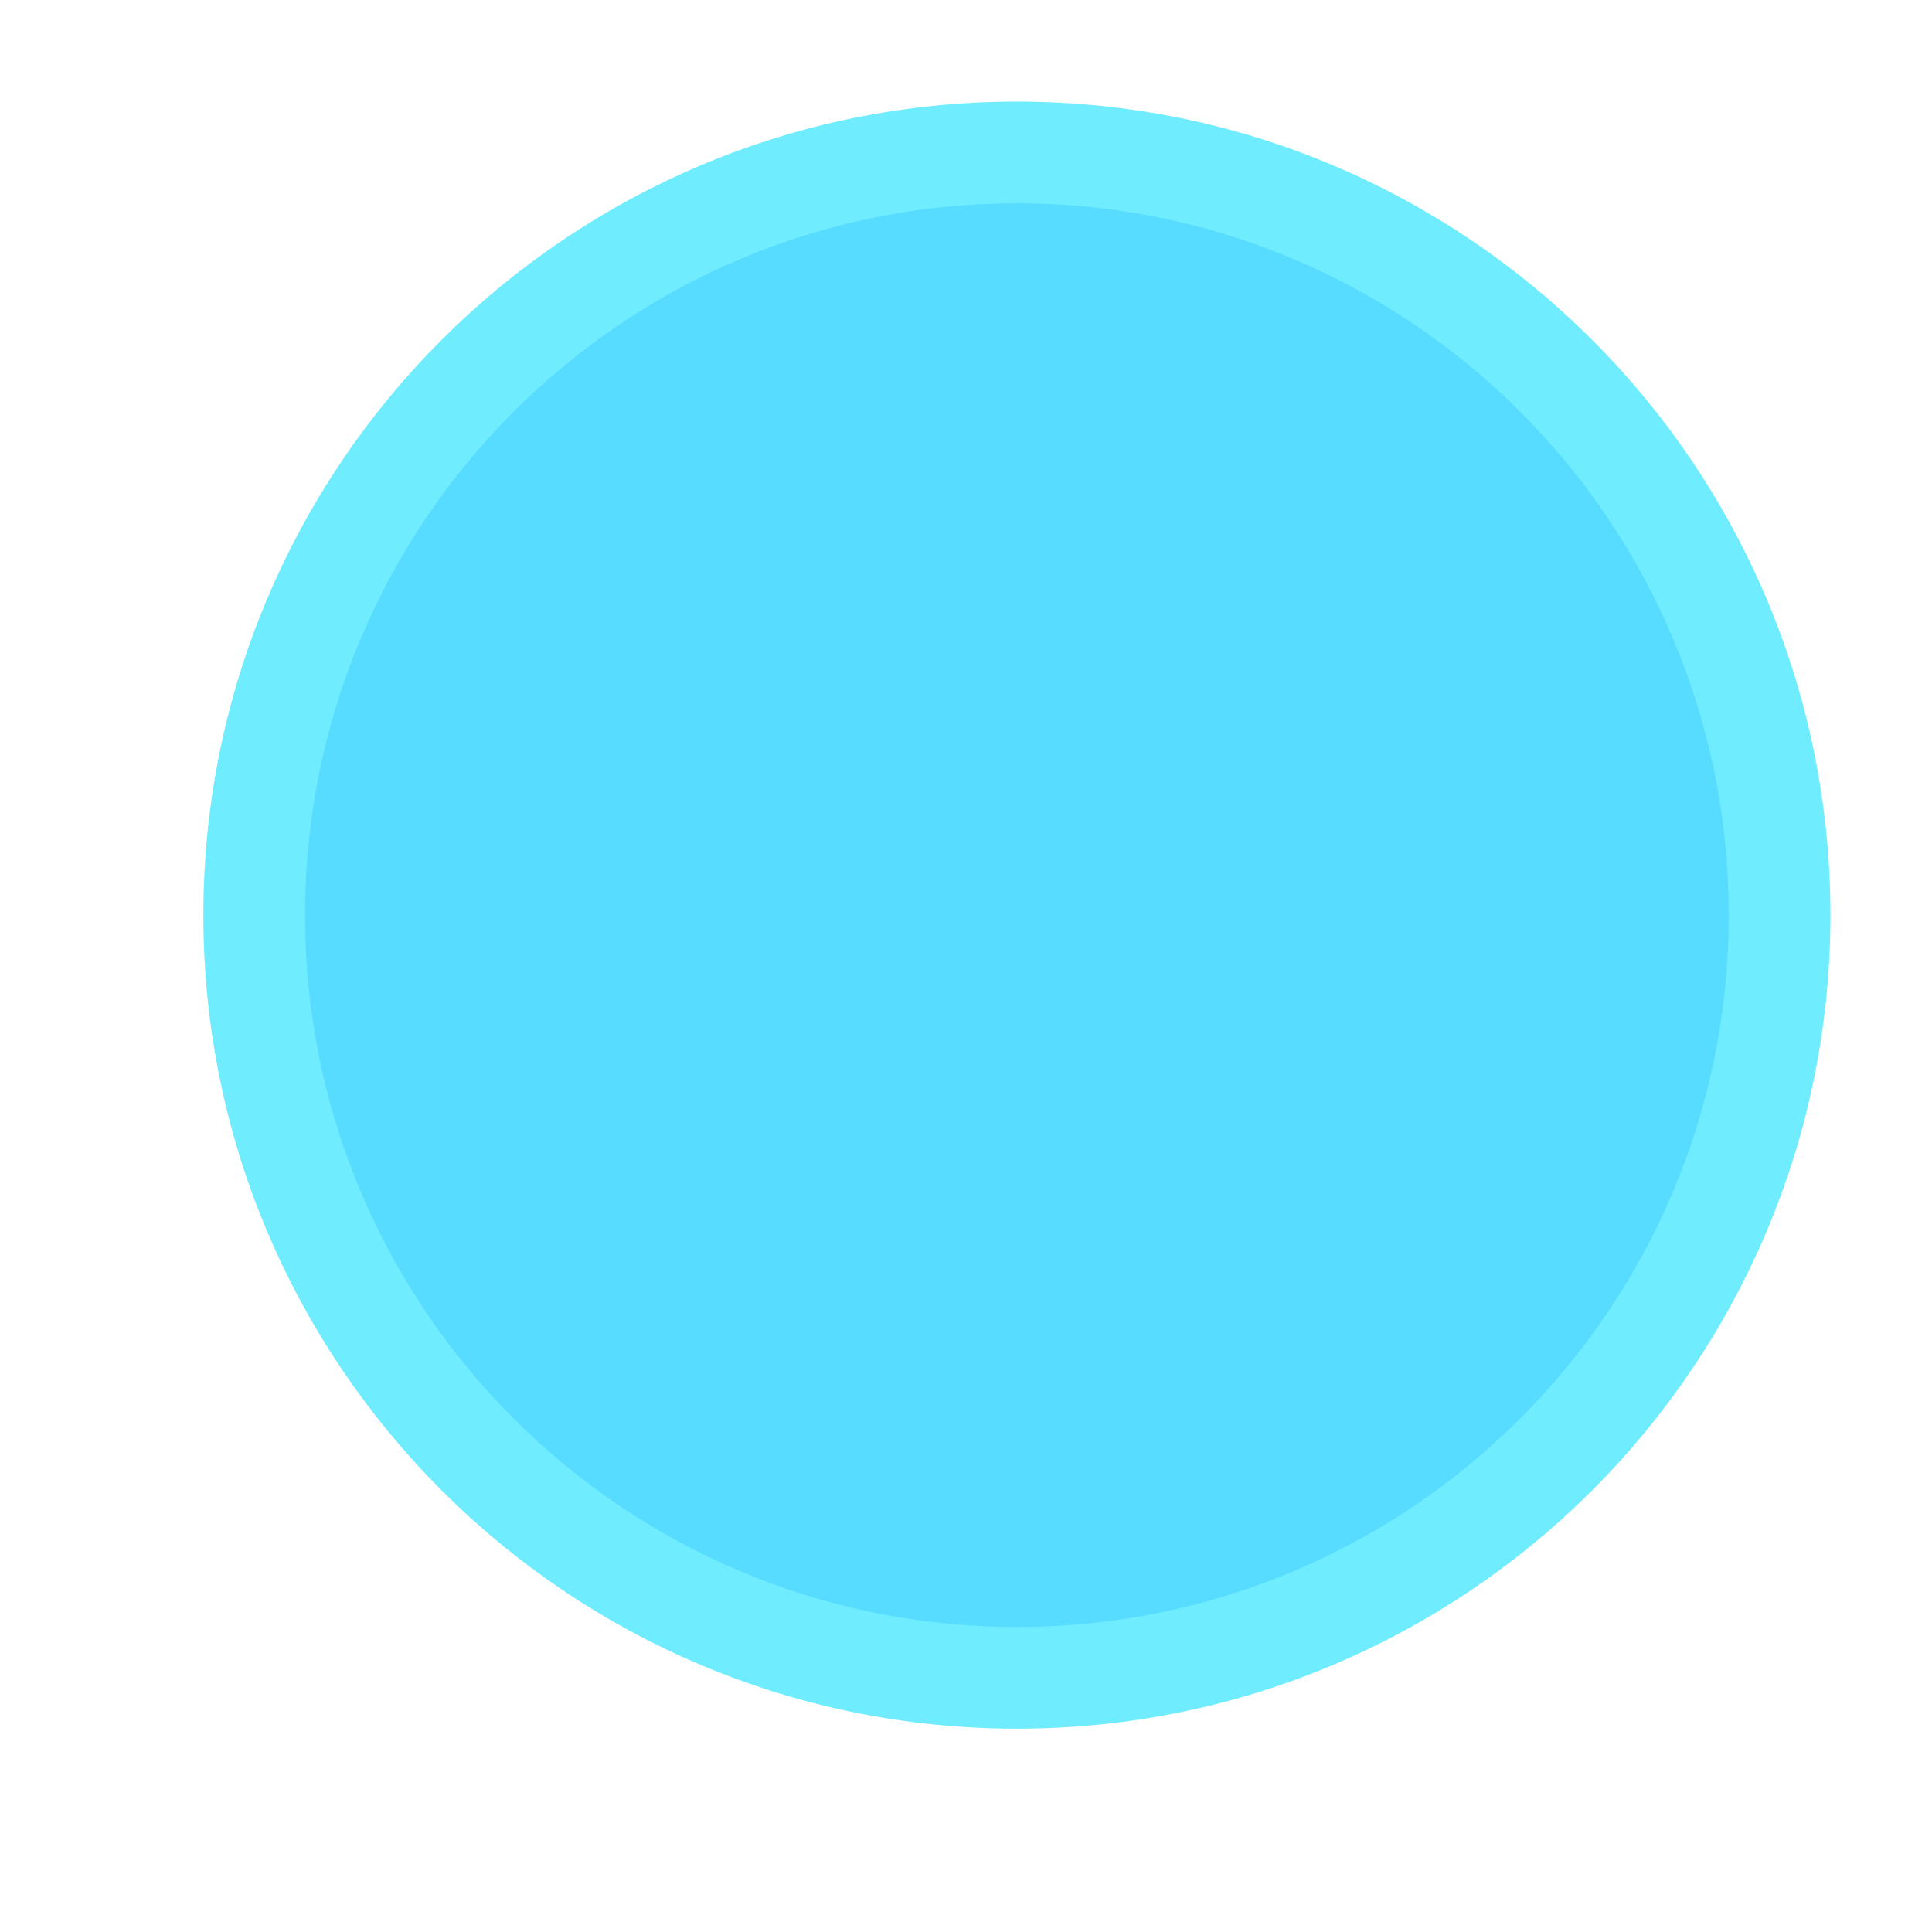
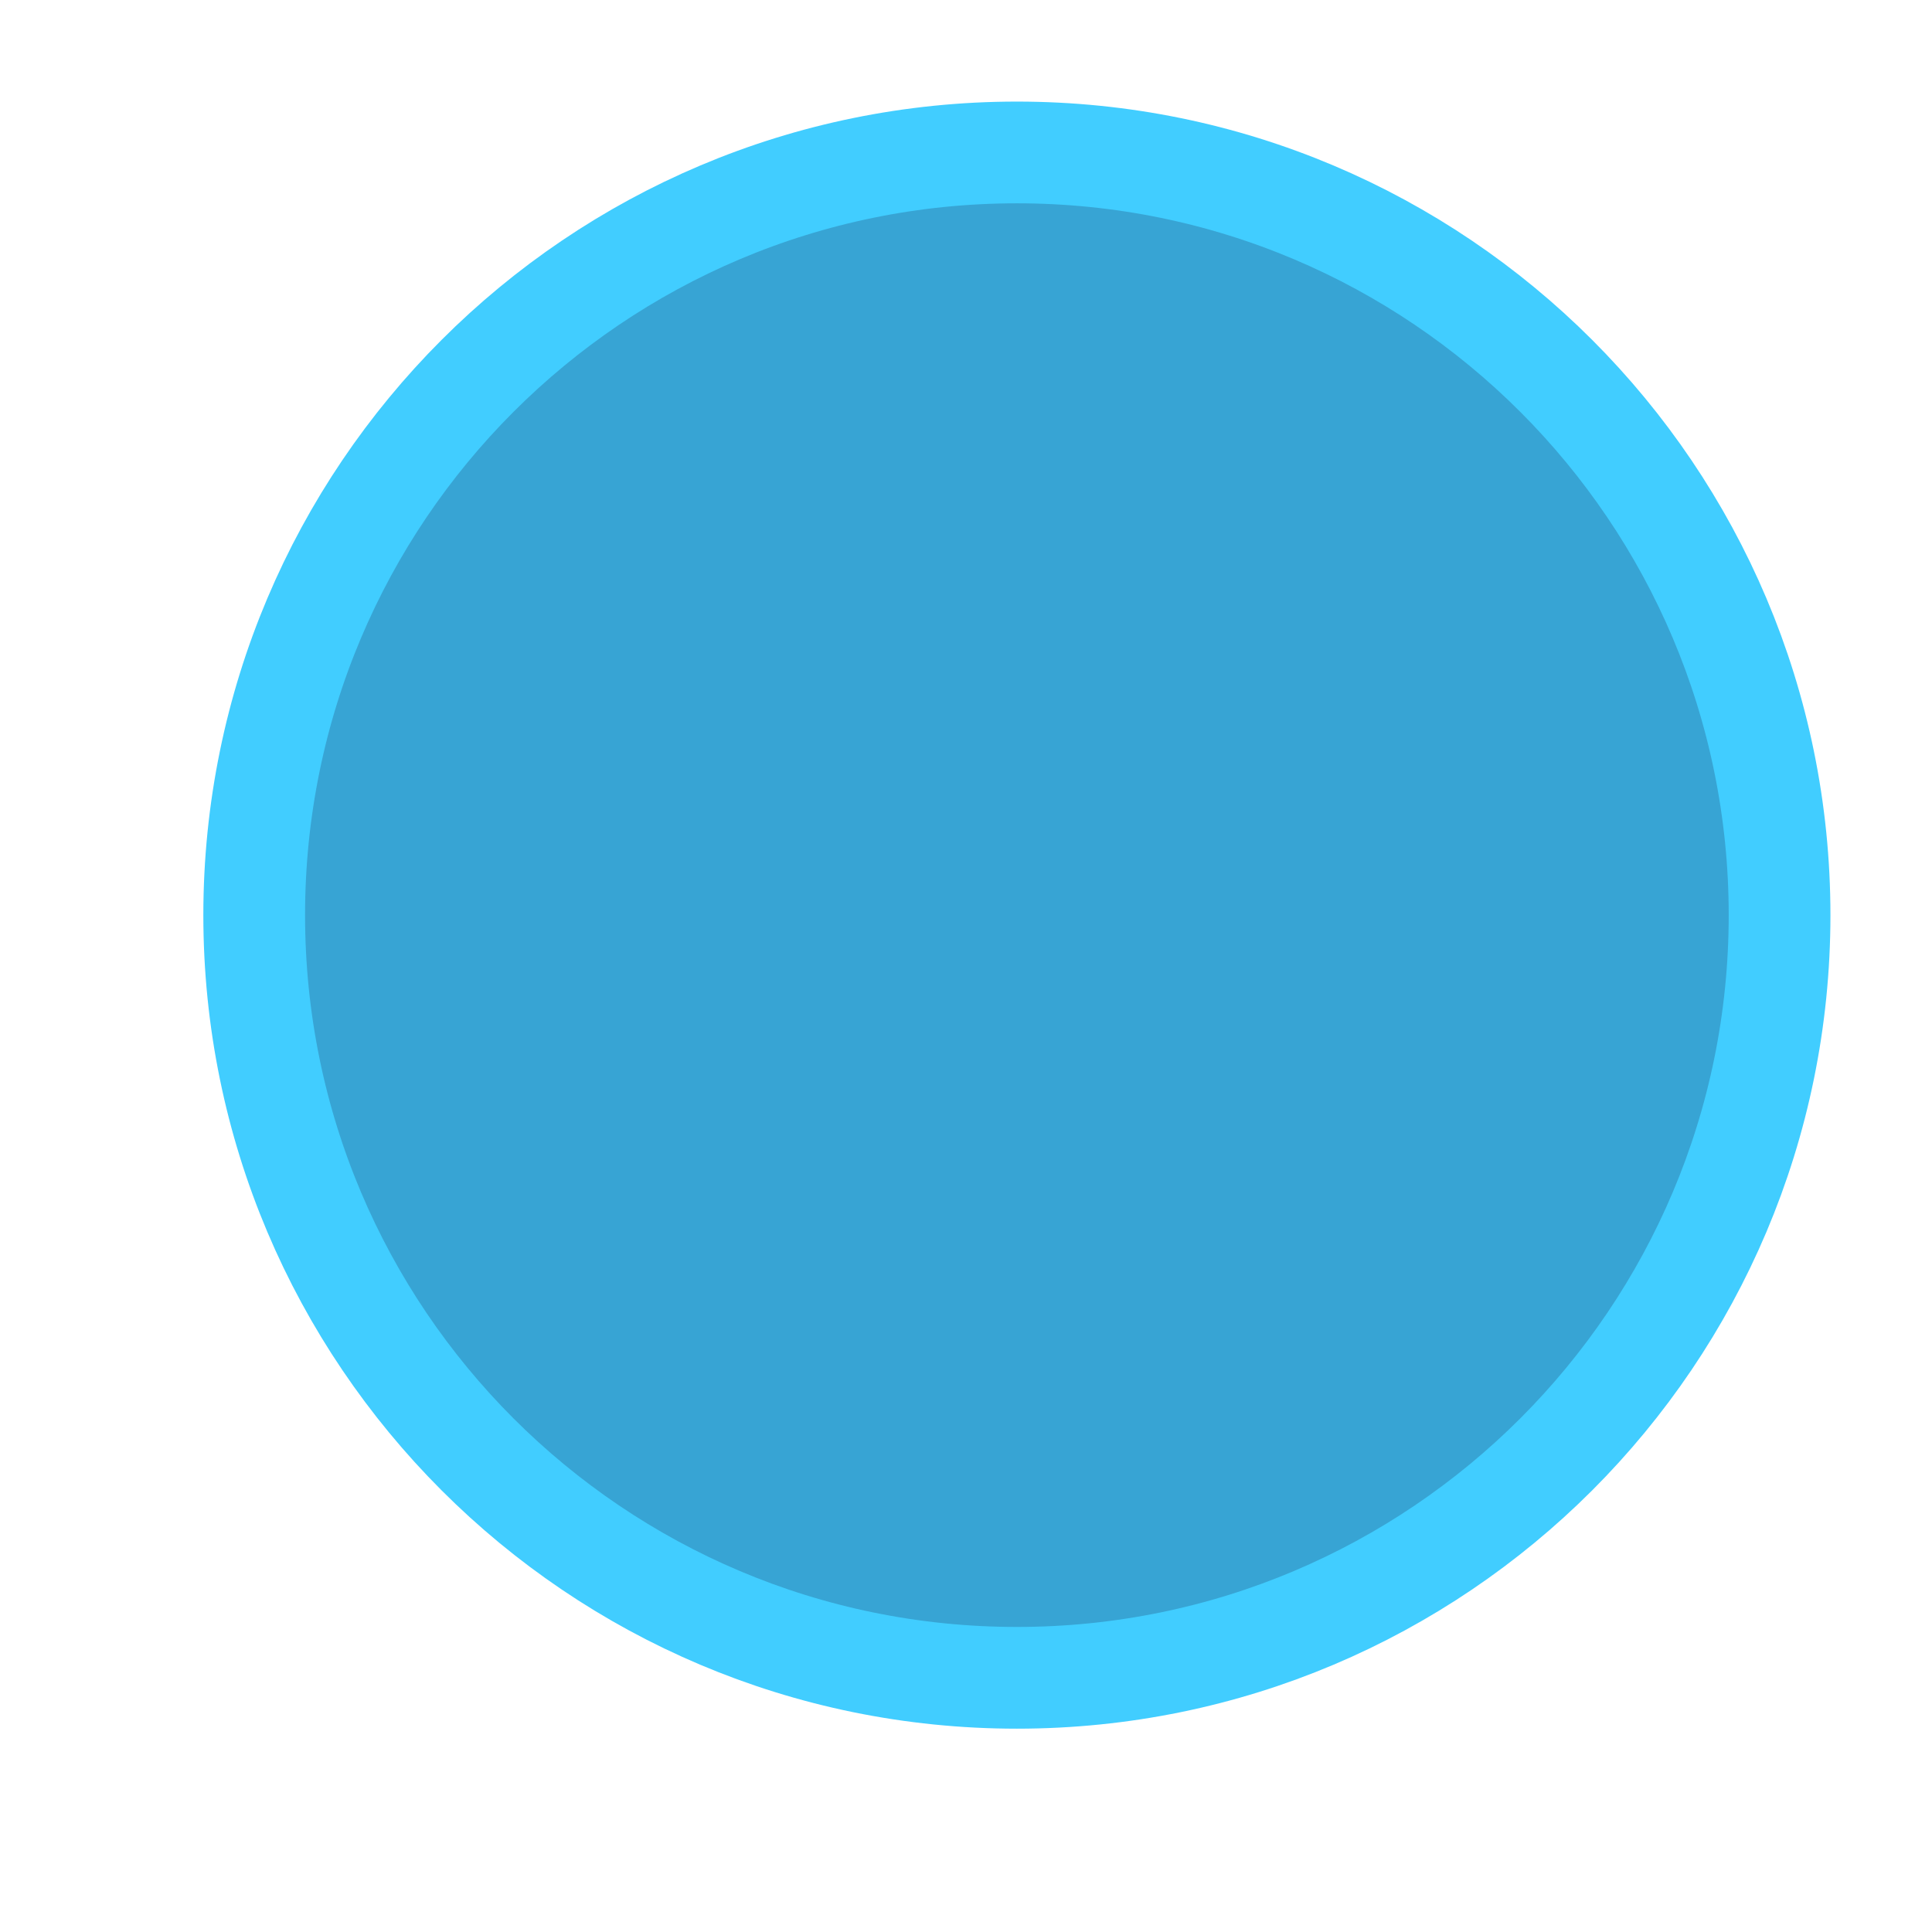
- <svg xmlns="http://www.w3.org/2000/svg" width="19" height="19" viewBox="0 0 5.027 5.027" version="1.1" id="svg8">
+ <svg xmlns="http://www.w3.org/2000/svg" id="svg8" version="1.1" viewBox="0 0 5.027 5.027" height="19" width="19">
  <defs id="defs2" />
-   <g id="layer1" transform="matrix(0.7519789,0,0,0.7519789,0.7885142,-219.0992)">
-     <circle style="opacity:1;fill:#57dbff;fill-opacity:1;stroke:#70ecff;stroke-width:0.352;stroke-linecap:round;stroke-linejoin:miter;stroke-miterlimit:4;stroke-dasharray:none;stroke-opacity:1;paint-order:markers fill stroke" id="path815" cx="2.47" cy="294.53" r="2.639" />
+   <g transform="matrix(0.7519789,0,0,0.7519789,0.7885142,-219.0992)" id="layer1">
+     <circle r="2.639" cy="294.53" cx="2.47" id="path815" style="opacity:1;fill:#37a4d4;fill-opacity:1;stroke:#41cdff;stroke-width:0.352;stroke-linecap:round;stroke-linejoin:miter;stroke-miterlimit:4;stroke-dasharray:none;stroke-opacity:1;paint-order:markers fill stroke" />
  </g>
</svg>
